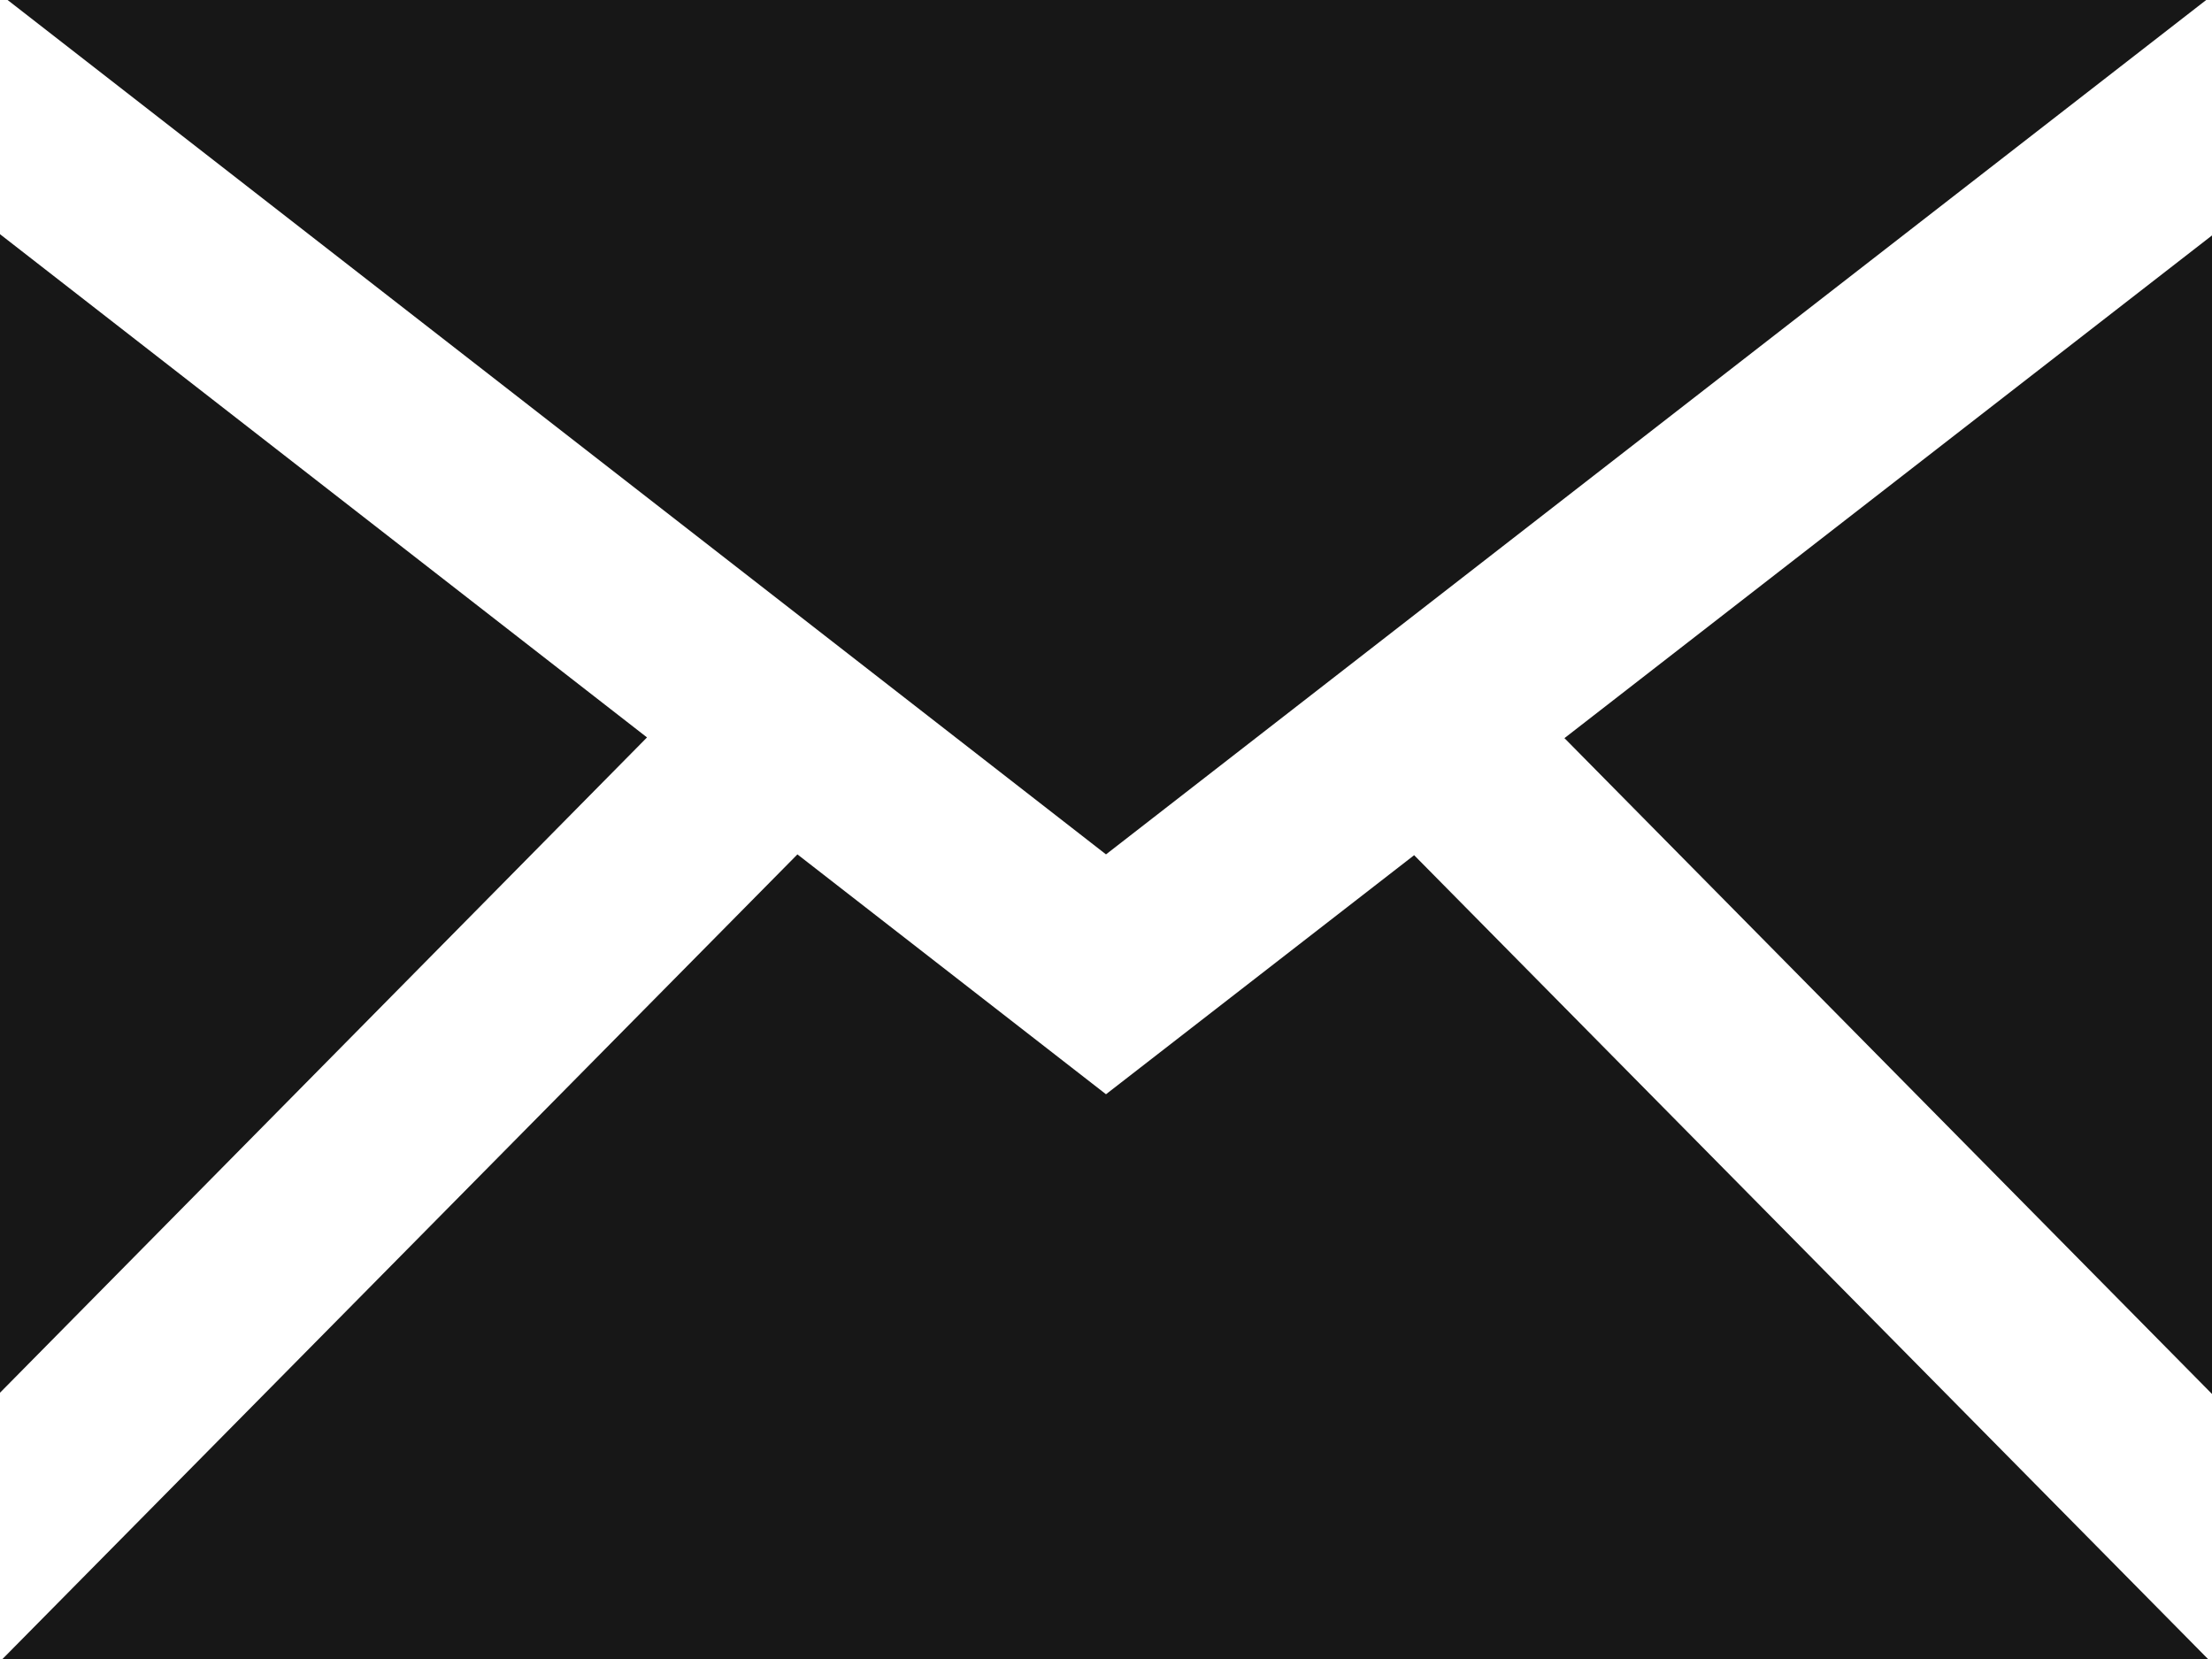
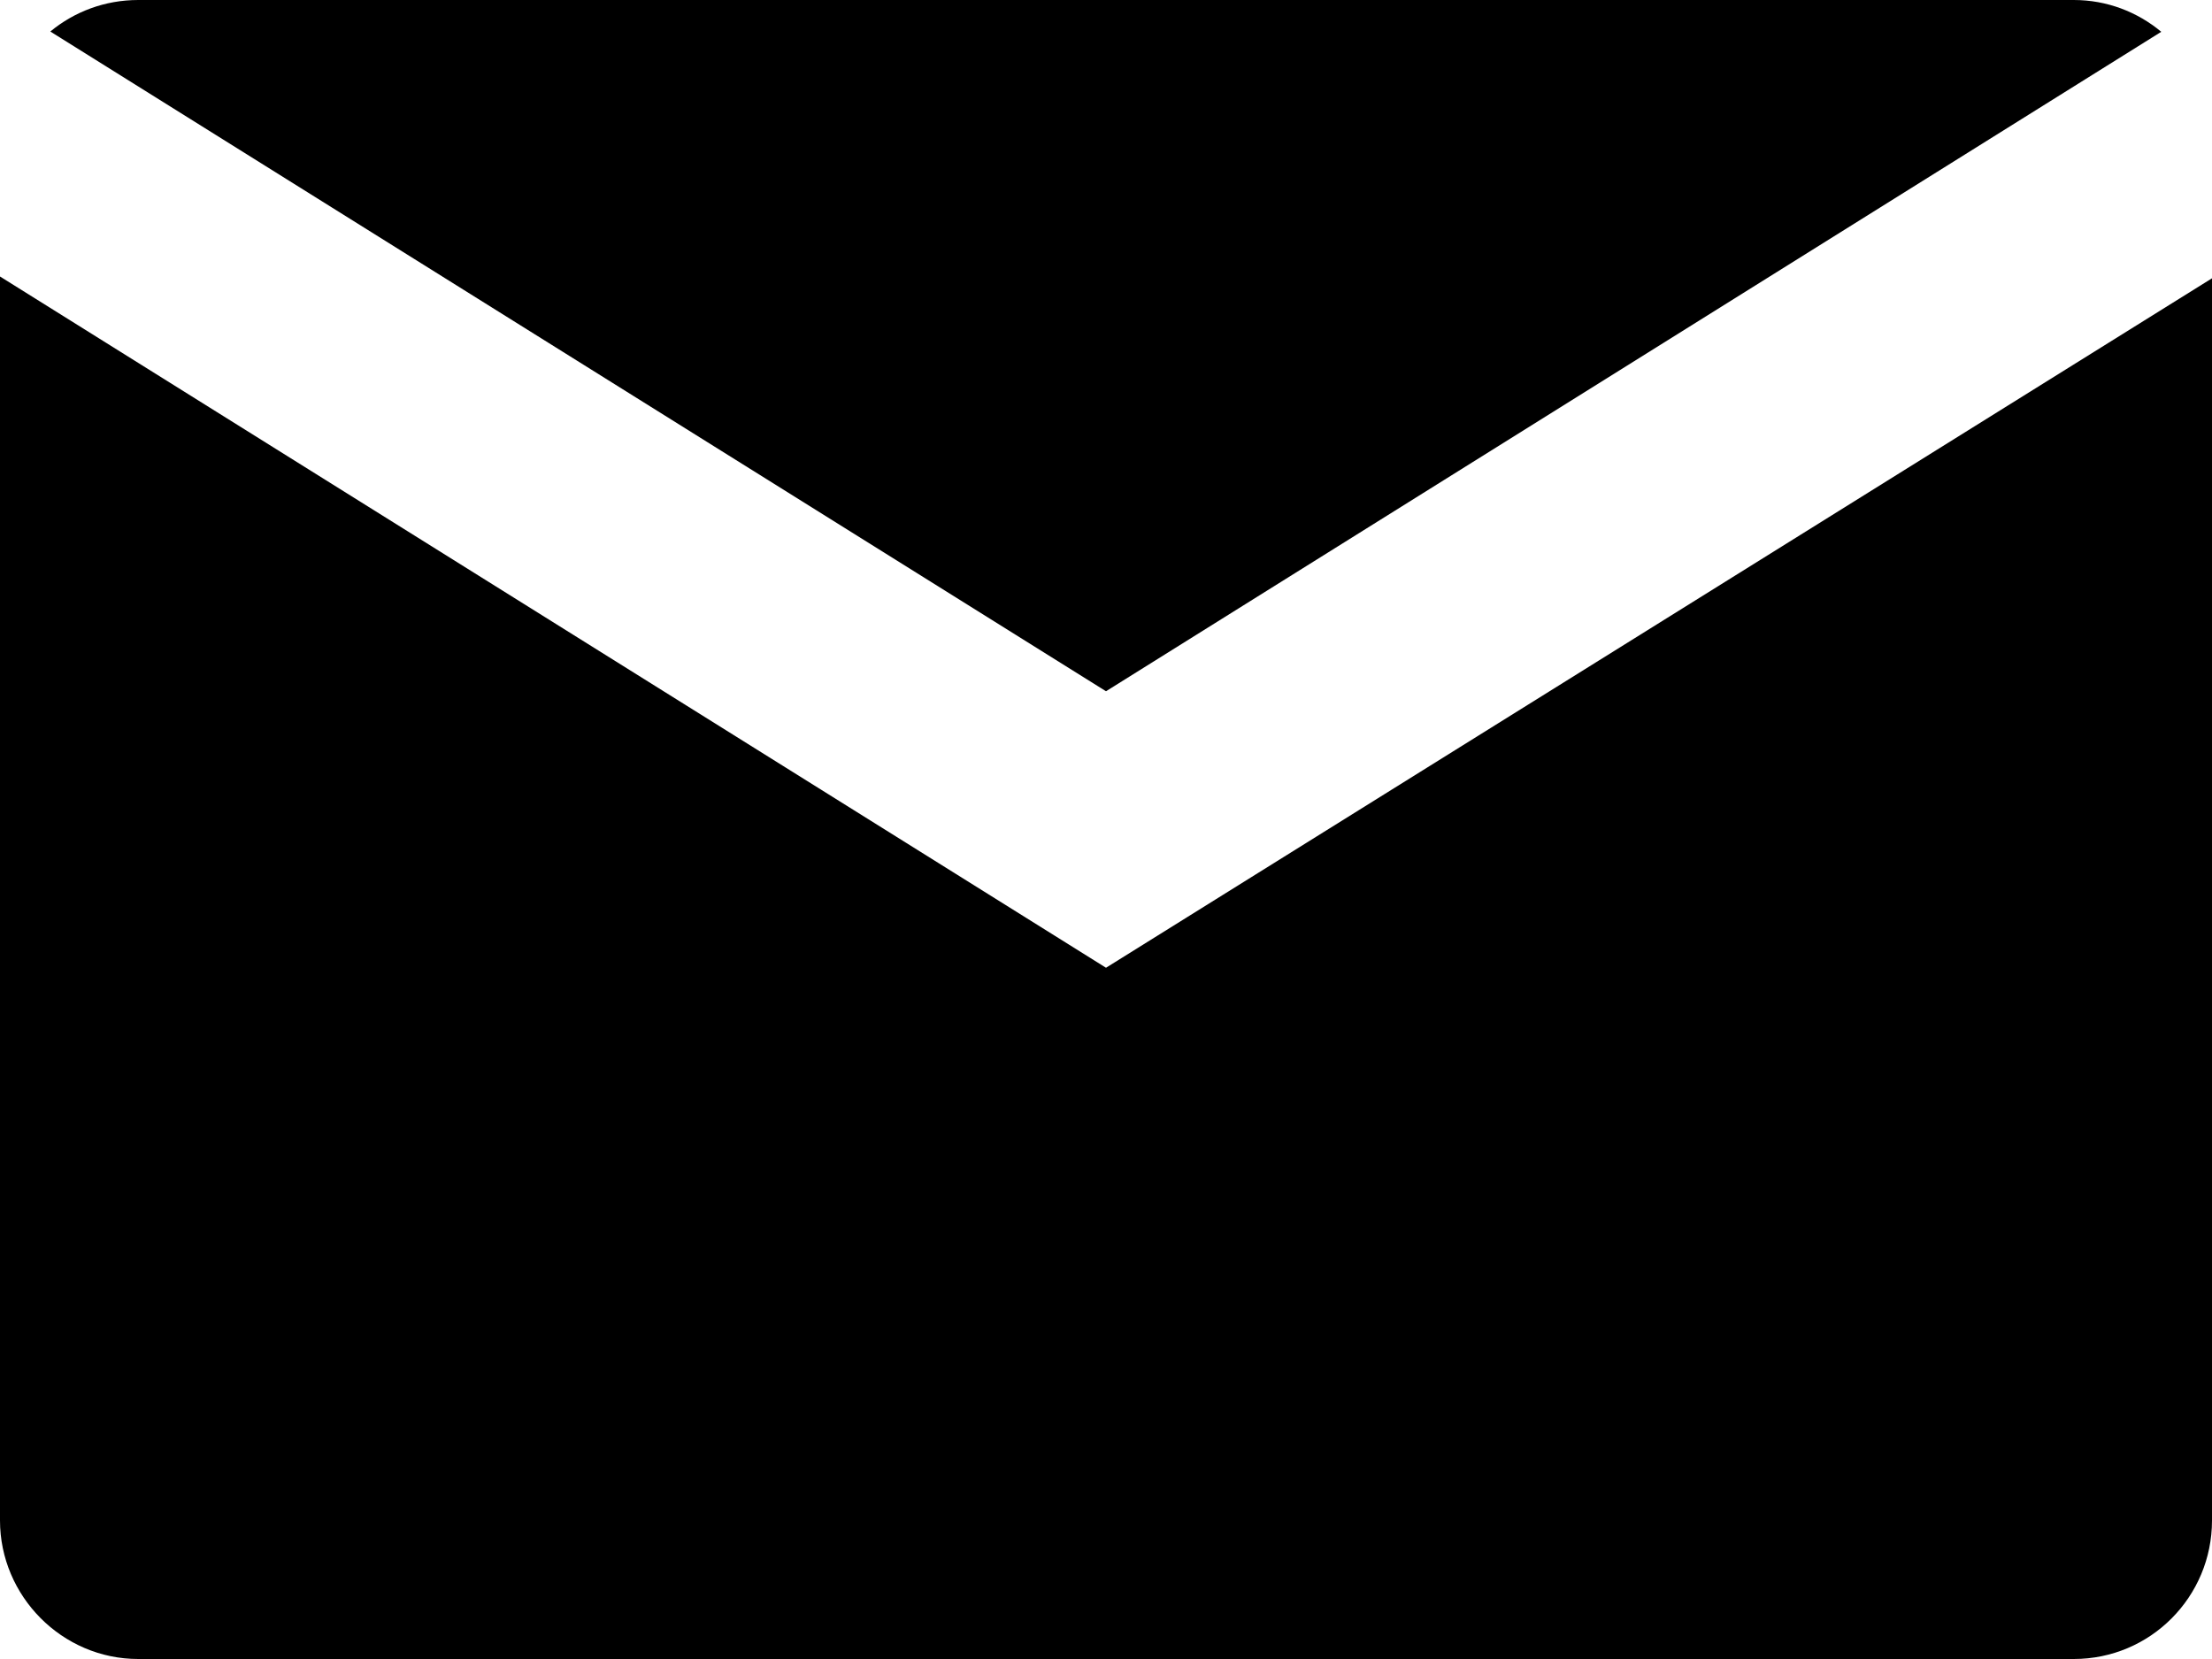
<svg xmlns="http://www.w3.org/2000/svg" width="16" height="12" viewBox="0 0 16 12">
-   <path d="M4.68 5.334L0 1.694v8.38l4.68-4.74zM15.96 0H.055L8 6.18 15.958 0zm-5.73 6.185L8 7.915 5.768 6.18.018 12h15.953l-5.743-5.815zm1.087-.845L16 10.083v-8.38L11.315 5.34z" fill="#171717" fill-rule="evenodd" />
+   <path d="M.364.228C.537.085.758 0 1 0h14c.24 0 .46.086.633.23L8 5 .364.228zM16 2.013v8.985C16 11.55 15.555 12 15 12H1c-.552 0-1-.456-1-1.002V1.5 2l8 5 8-4.987z" fill="#000" fill-rule="evenodd" />
</svg>
